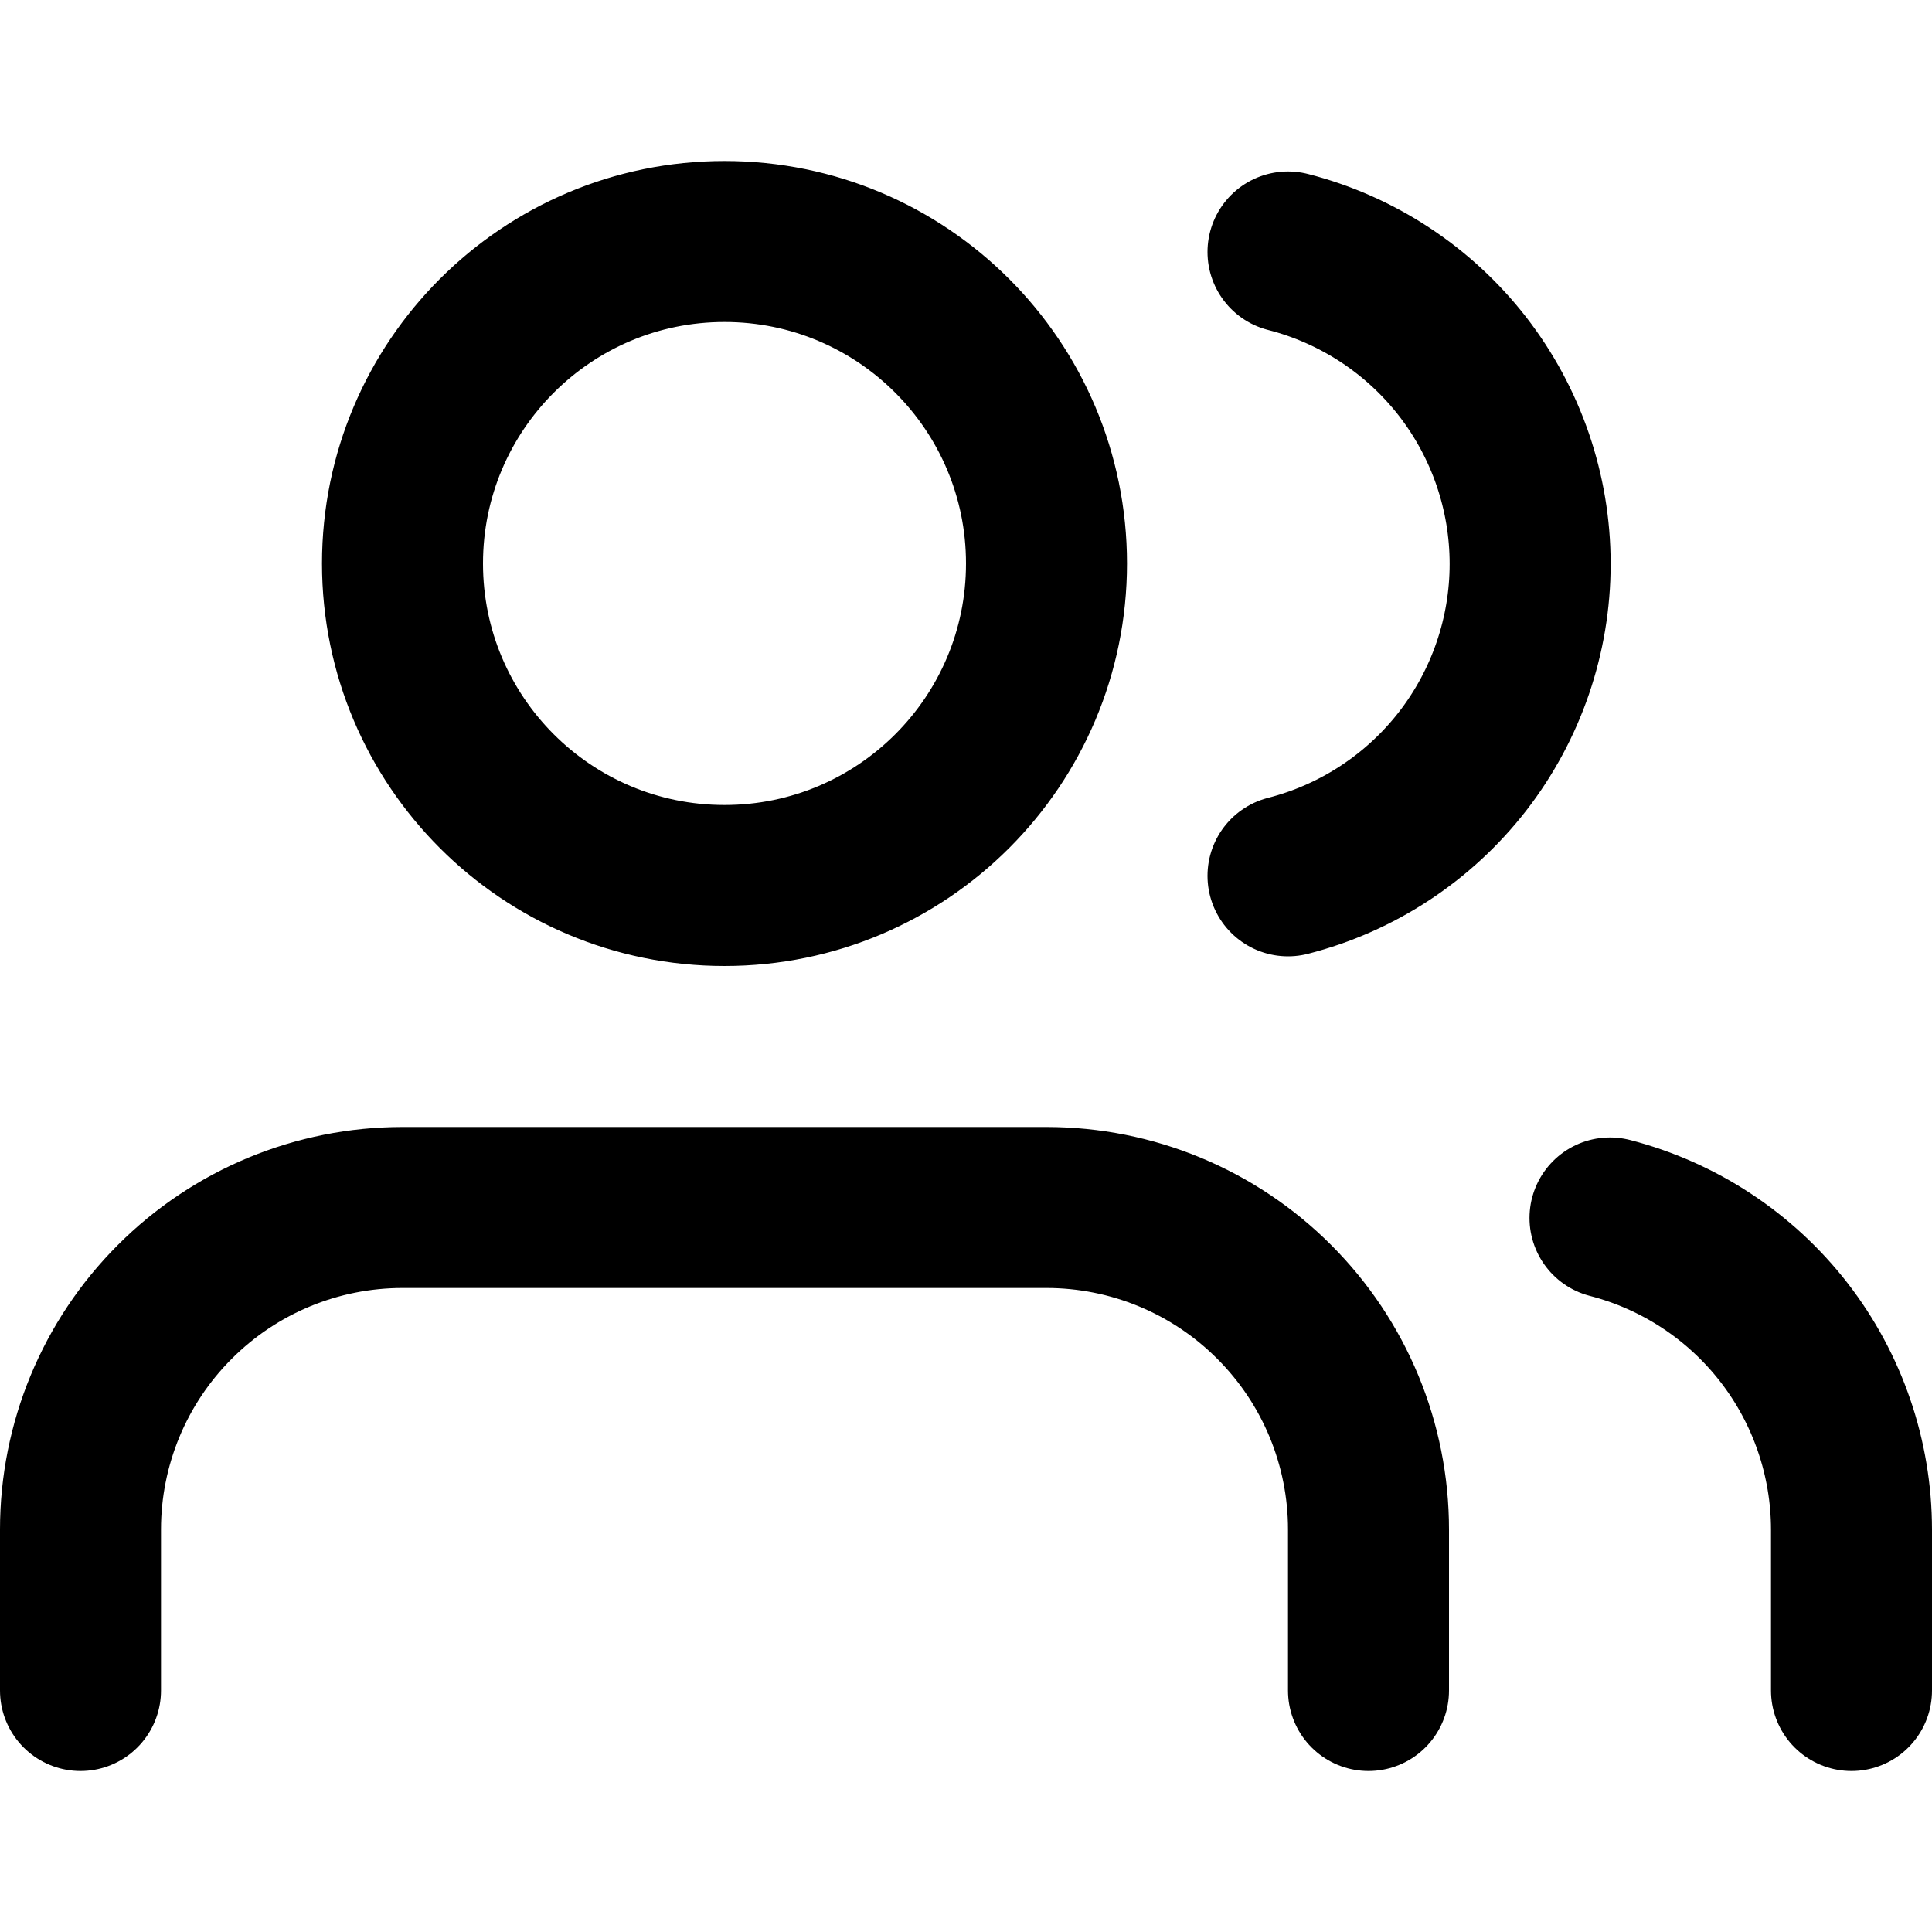
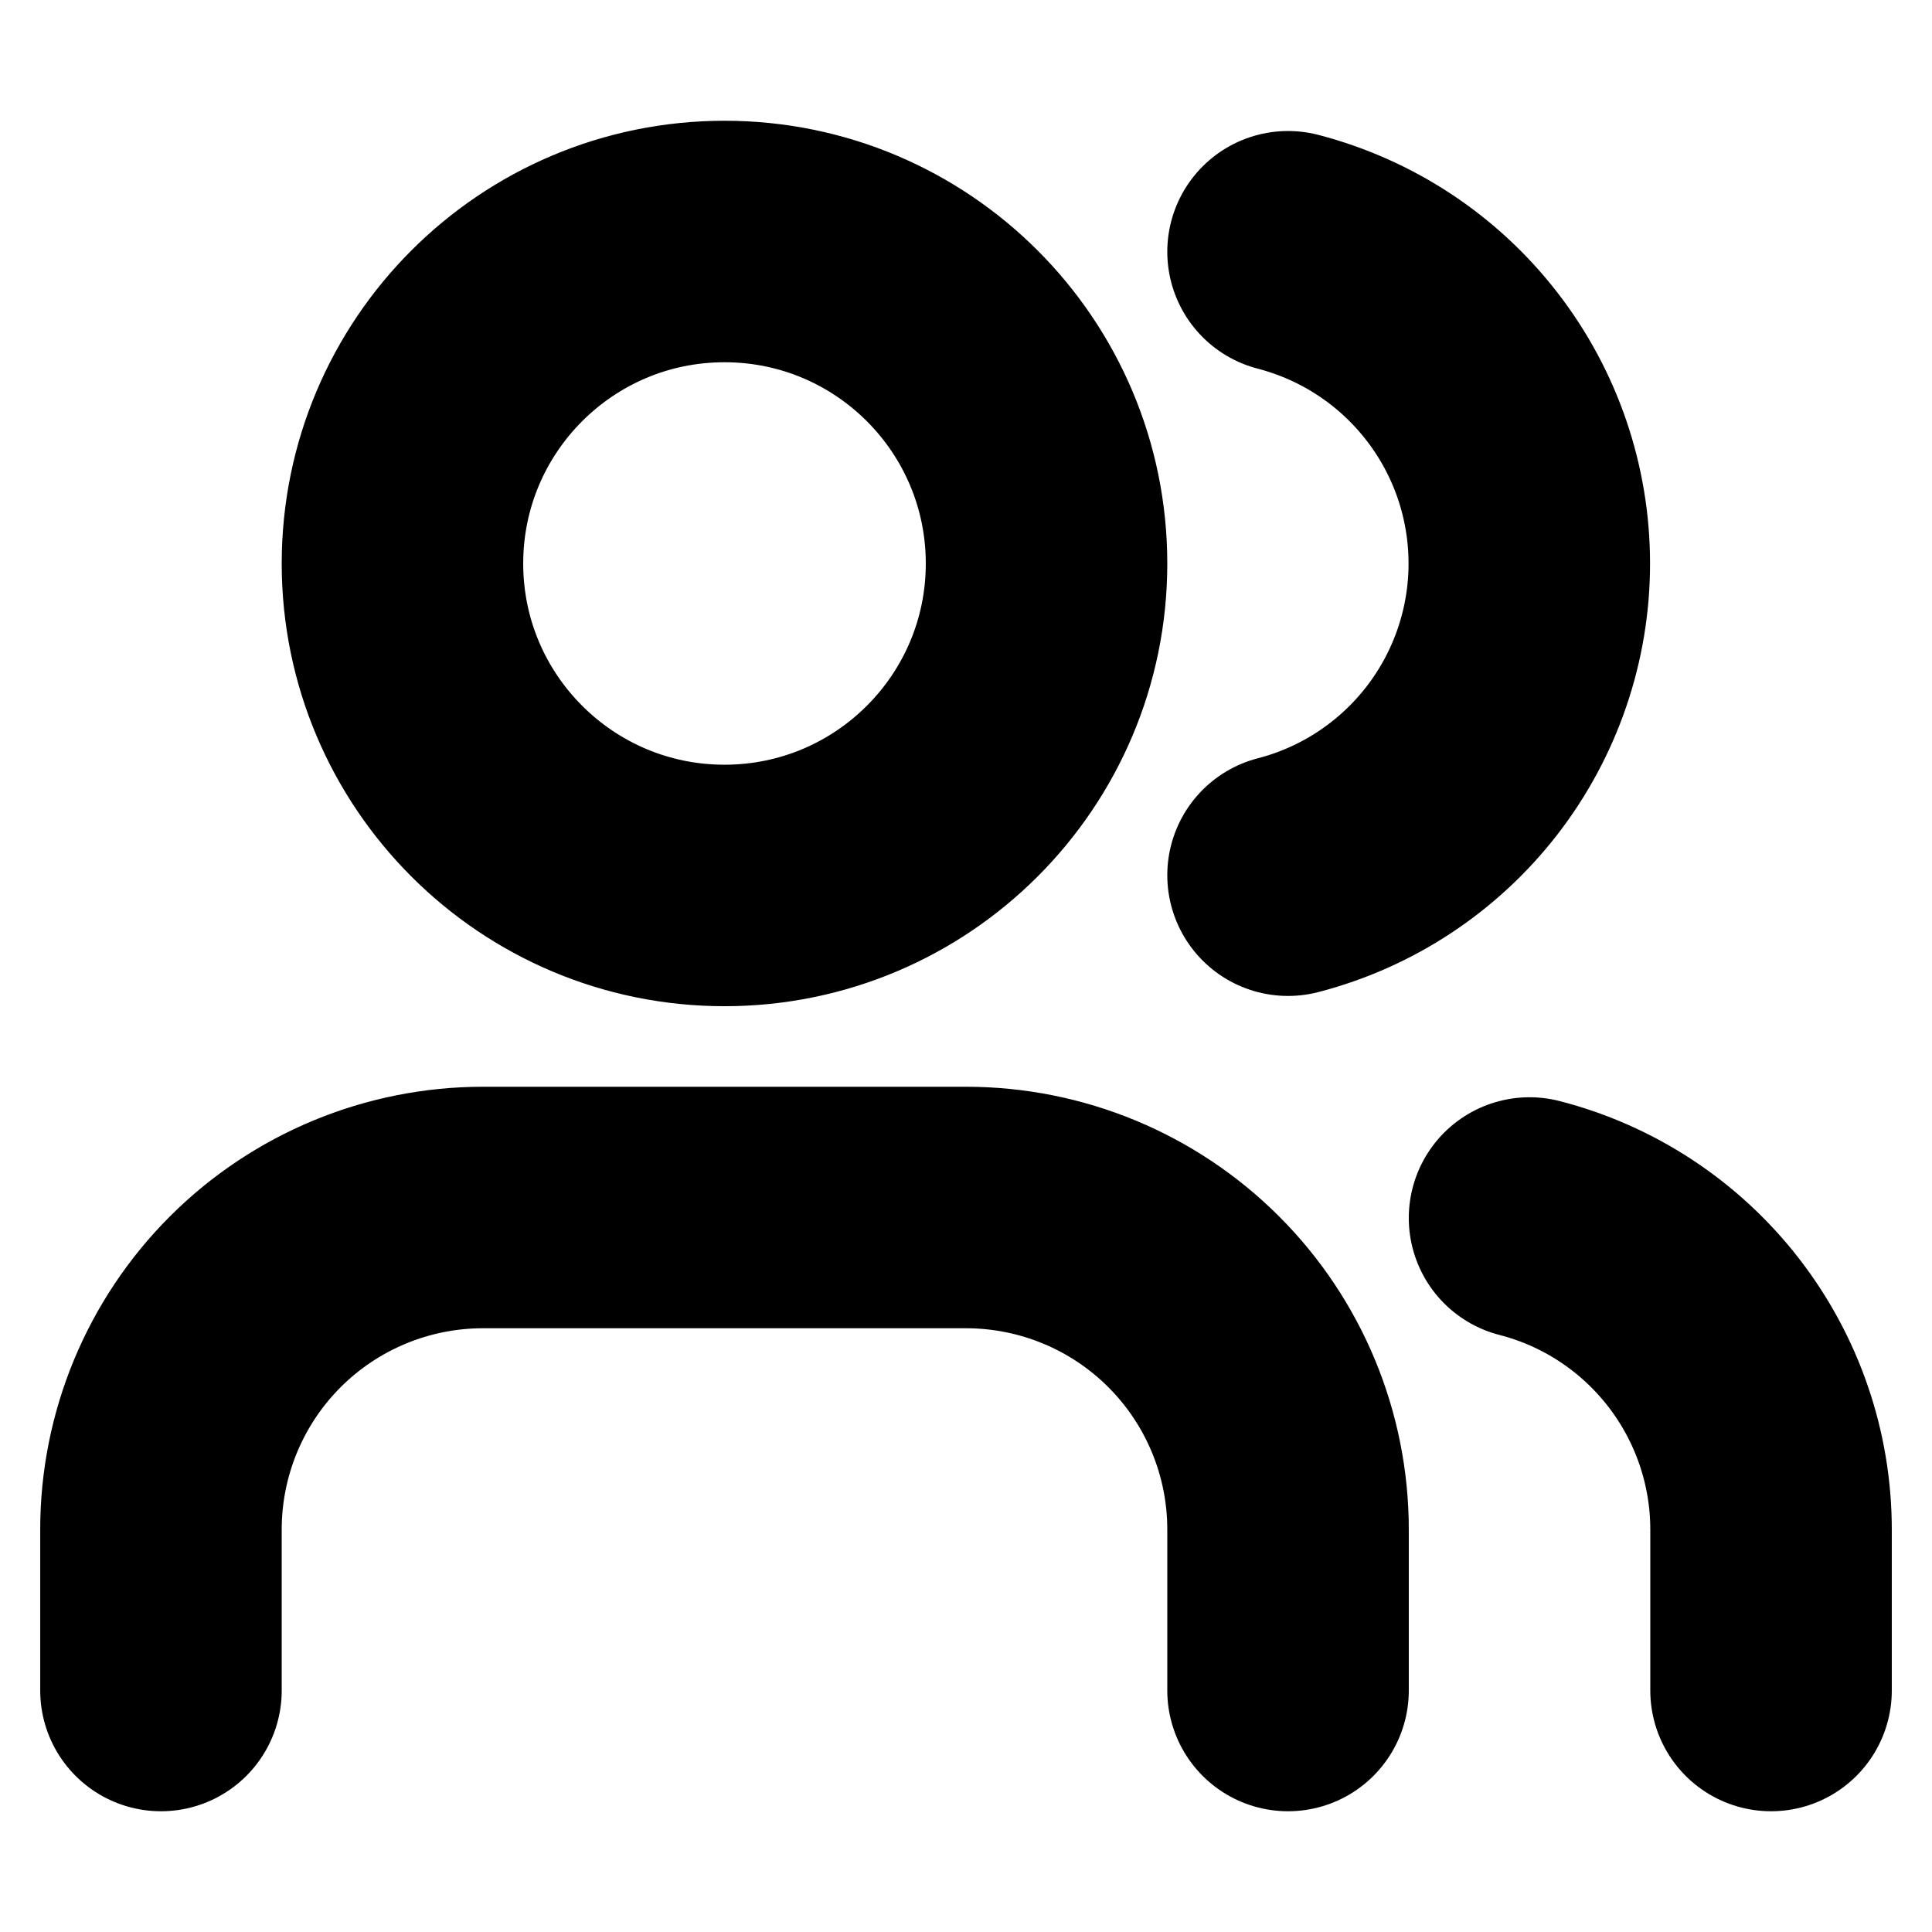
- <svg xmlns="http://www.w3.org/2000/svg" width="24" height="24" viewBox="0 0 24 24" fill="none" aria-hidden="true" focusable="false">
-   <path d="M17 21V19C17 17.939 16.579 16.922 15.828 16.172C15.078 15.421 14.061 15 13 15H5C3.939 15 2.922 15.421 2.172 16.172C1.421 16.922 1 17.939 1 19V21M23 21V19C22.999 18.114 22.704 17.253 22.161 16.552C21.618 15.852 20.858 15.352 20 15.13M16 3.13C16.86 3.35 17.623 3.851 18.168 4.552C18.712 5.254 19.008 6.117 19.008 7.005C19.008 7.893 18.712 8.756 18.168 9.458C17.623 10.159 16.86 10.66 16 10.88M13 7C13 9.209 11.209 11 9 11C6.791 11 5 9.209 5 7C5 4.791 6.791 3 9 3C11.209 3 13 4.791 13 7Z" stroke="currentColor" stroke-width="2" stroke-linecap="round" stroke-linejoin="round" />
+ <svg xmlns="http://www.w3.org/2000/svg" width="16" height="16" viewBox="0 0 16 16" fill="none" aria-hidden="true" focusable="false">
+   <path d="M10.667 14V12.667C10.667 11.959 10.386 11.281 9.886 10.781C9.386 10.281 8.708 10 8 10H4C3.293 10 2.614 10.281 2.114 10.781C1.614 11.281 1.333 11.959 1.333 12.667V14M10.667 2.085C11.239 2.234 11.745 2.567 12.107 3.035C12.469 3.502 12.665 4.076 12.665 4.667C12.665 5.257 12.469 5.831 12.107 6.299C11.745 6.766 11.239 7.1 10.667 7.248M14.667 14V12.667C14.667 12.076 14.47 11.502 14.108 11.035C13.746 10.568 13.239 10.234 12.667 10.087M8.667 4.667C8.667 6.139 7.473 7.333 6 7.333C4.527 7.333 3.333 6.139 3.333 4.667C3.333 3.194 4.527 2 6 2C7.473 2 8.667 3.194 8.667 4.667Z" stroke="currentColor" stroke-width="2" stroke-linecap="round" />
</svg>
